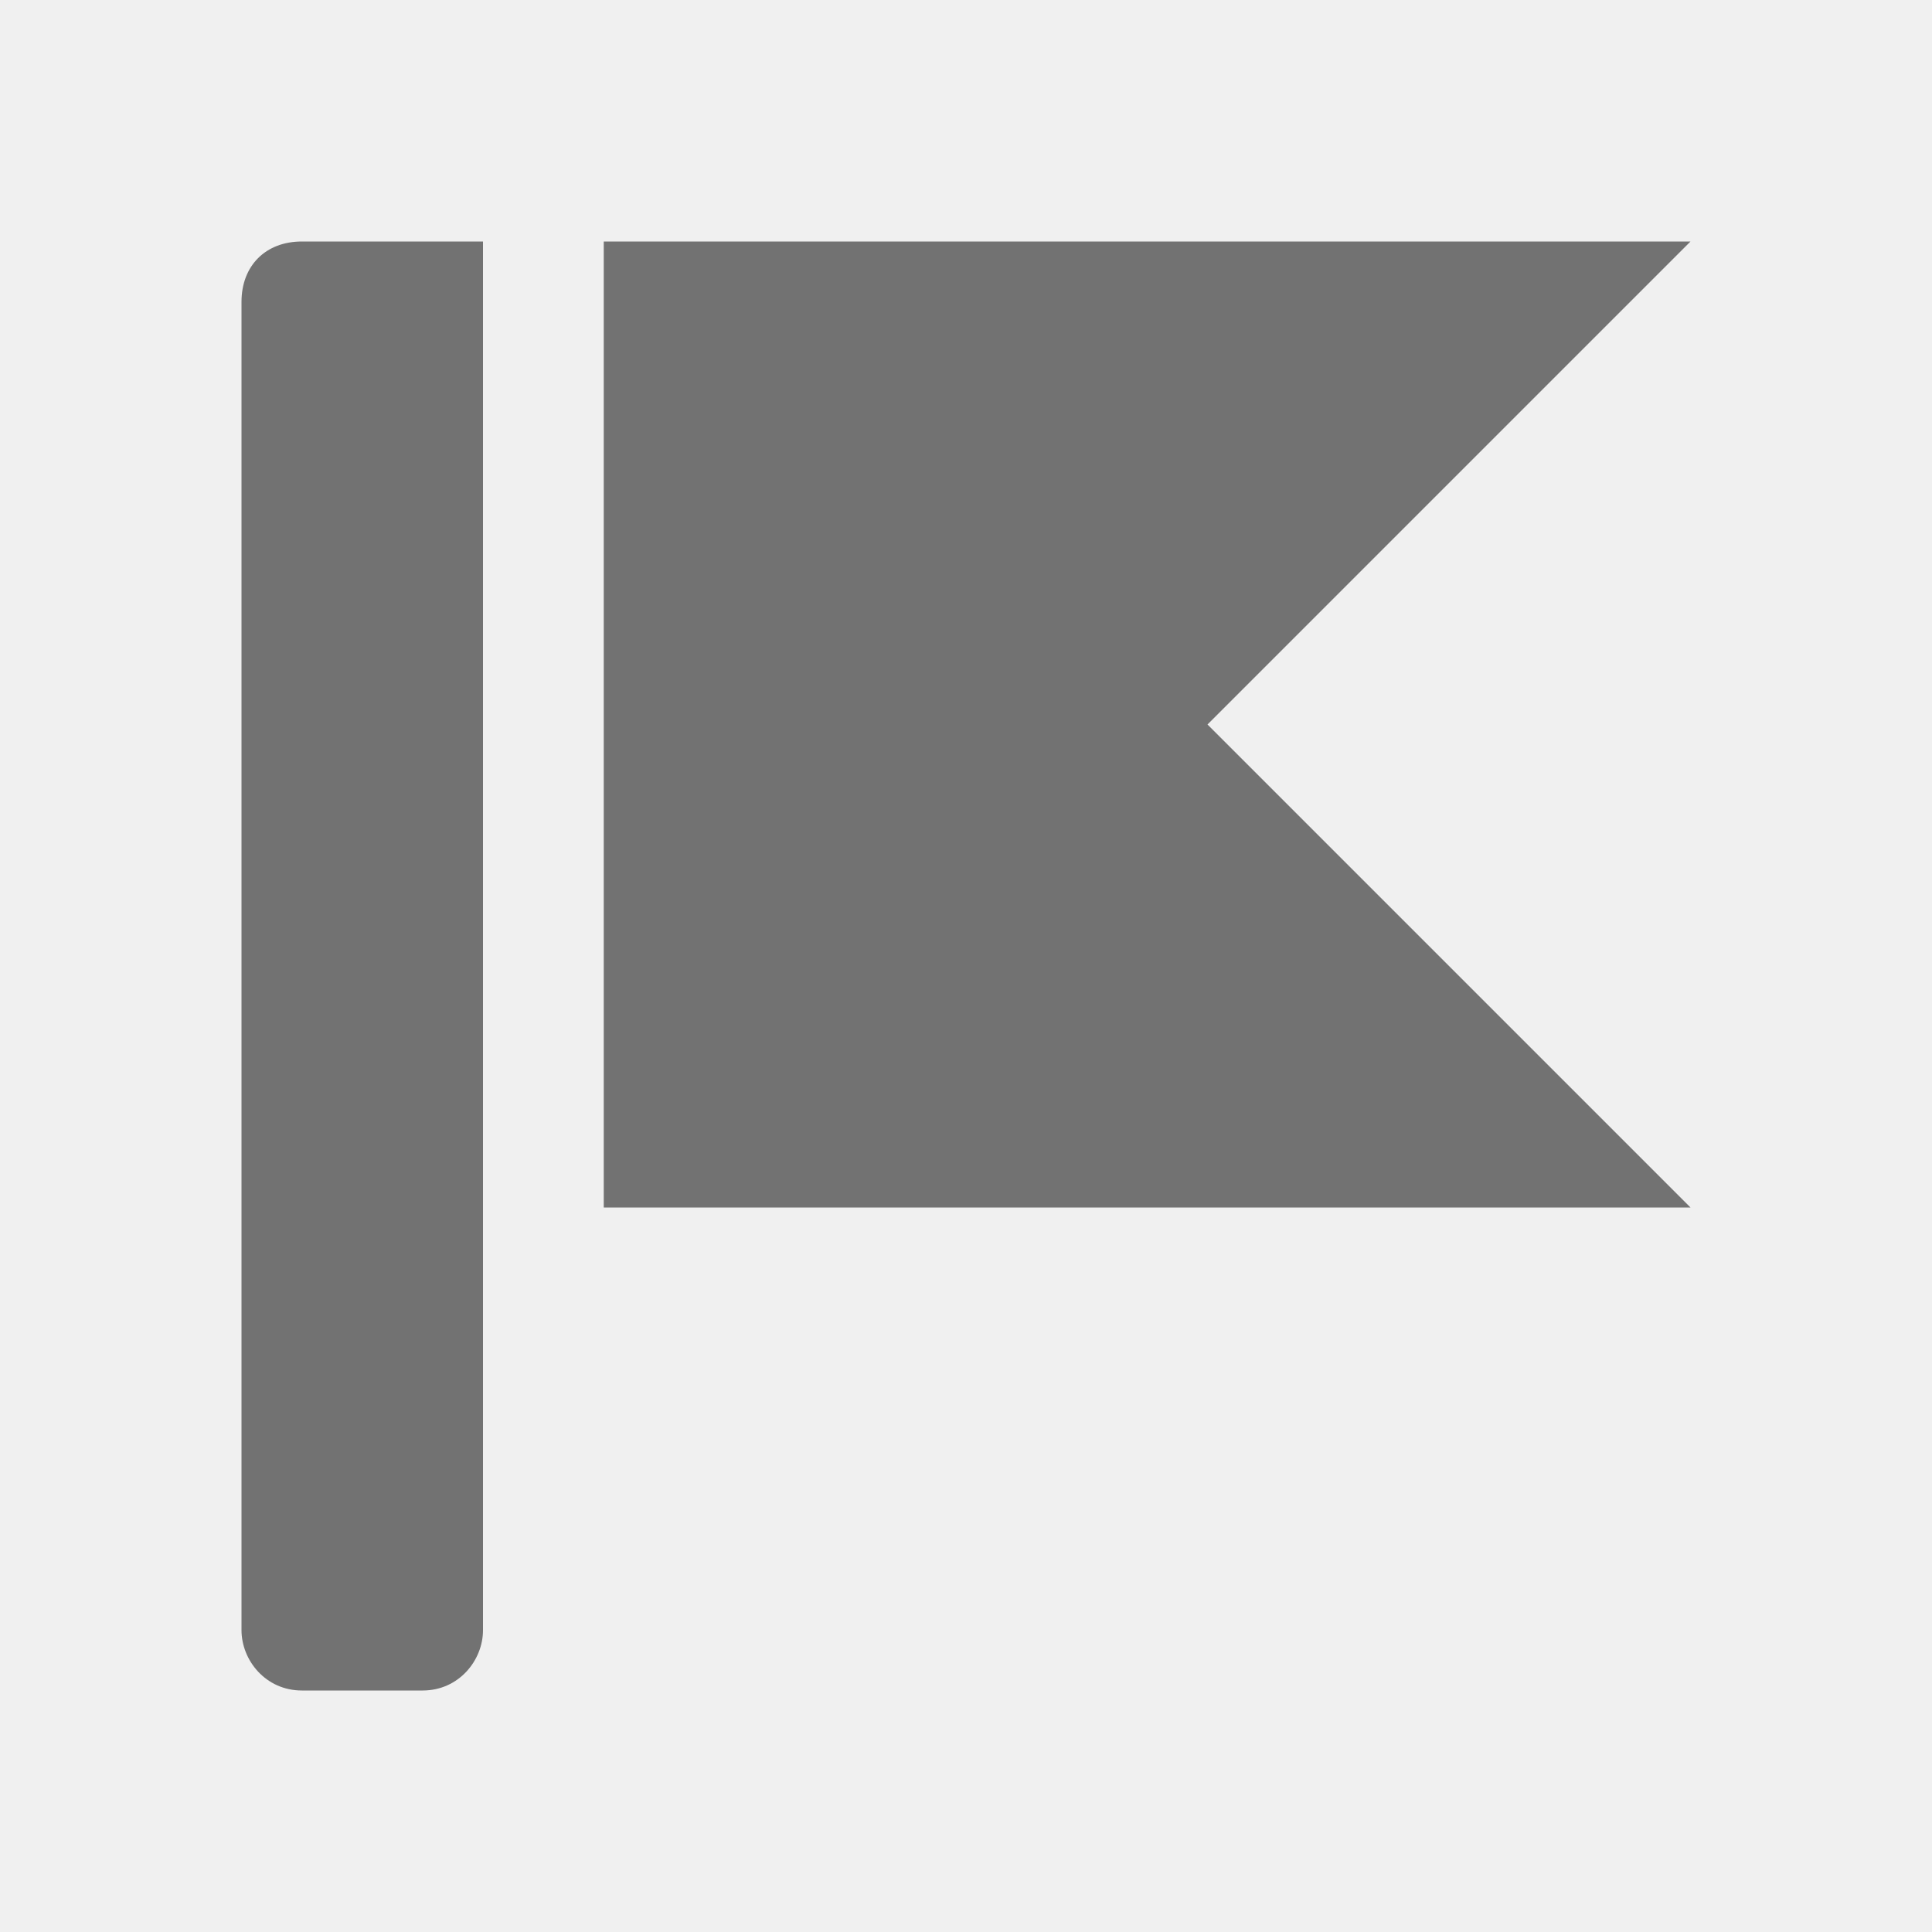
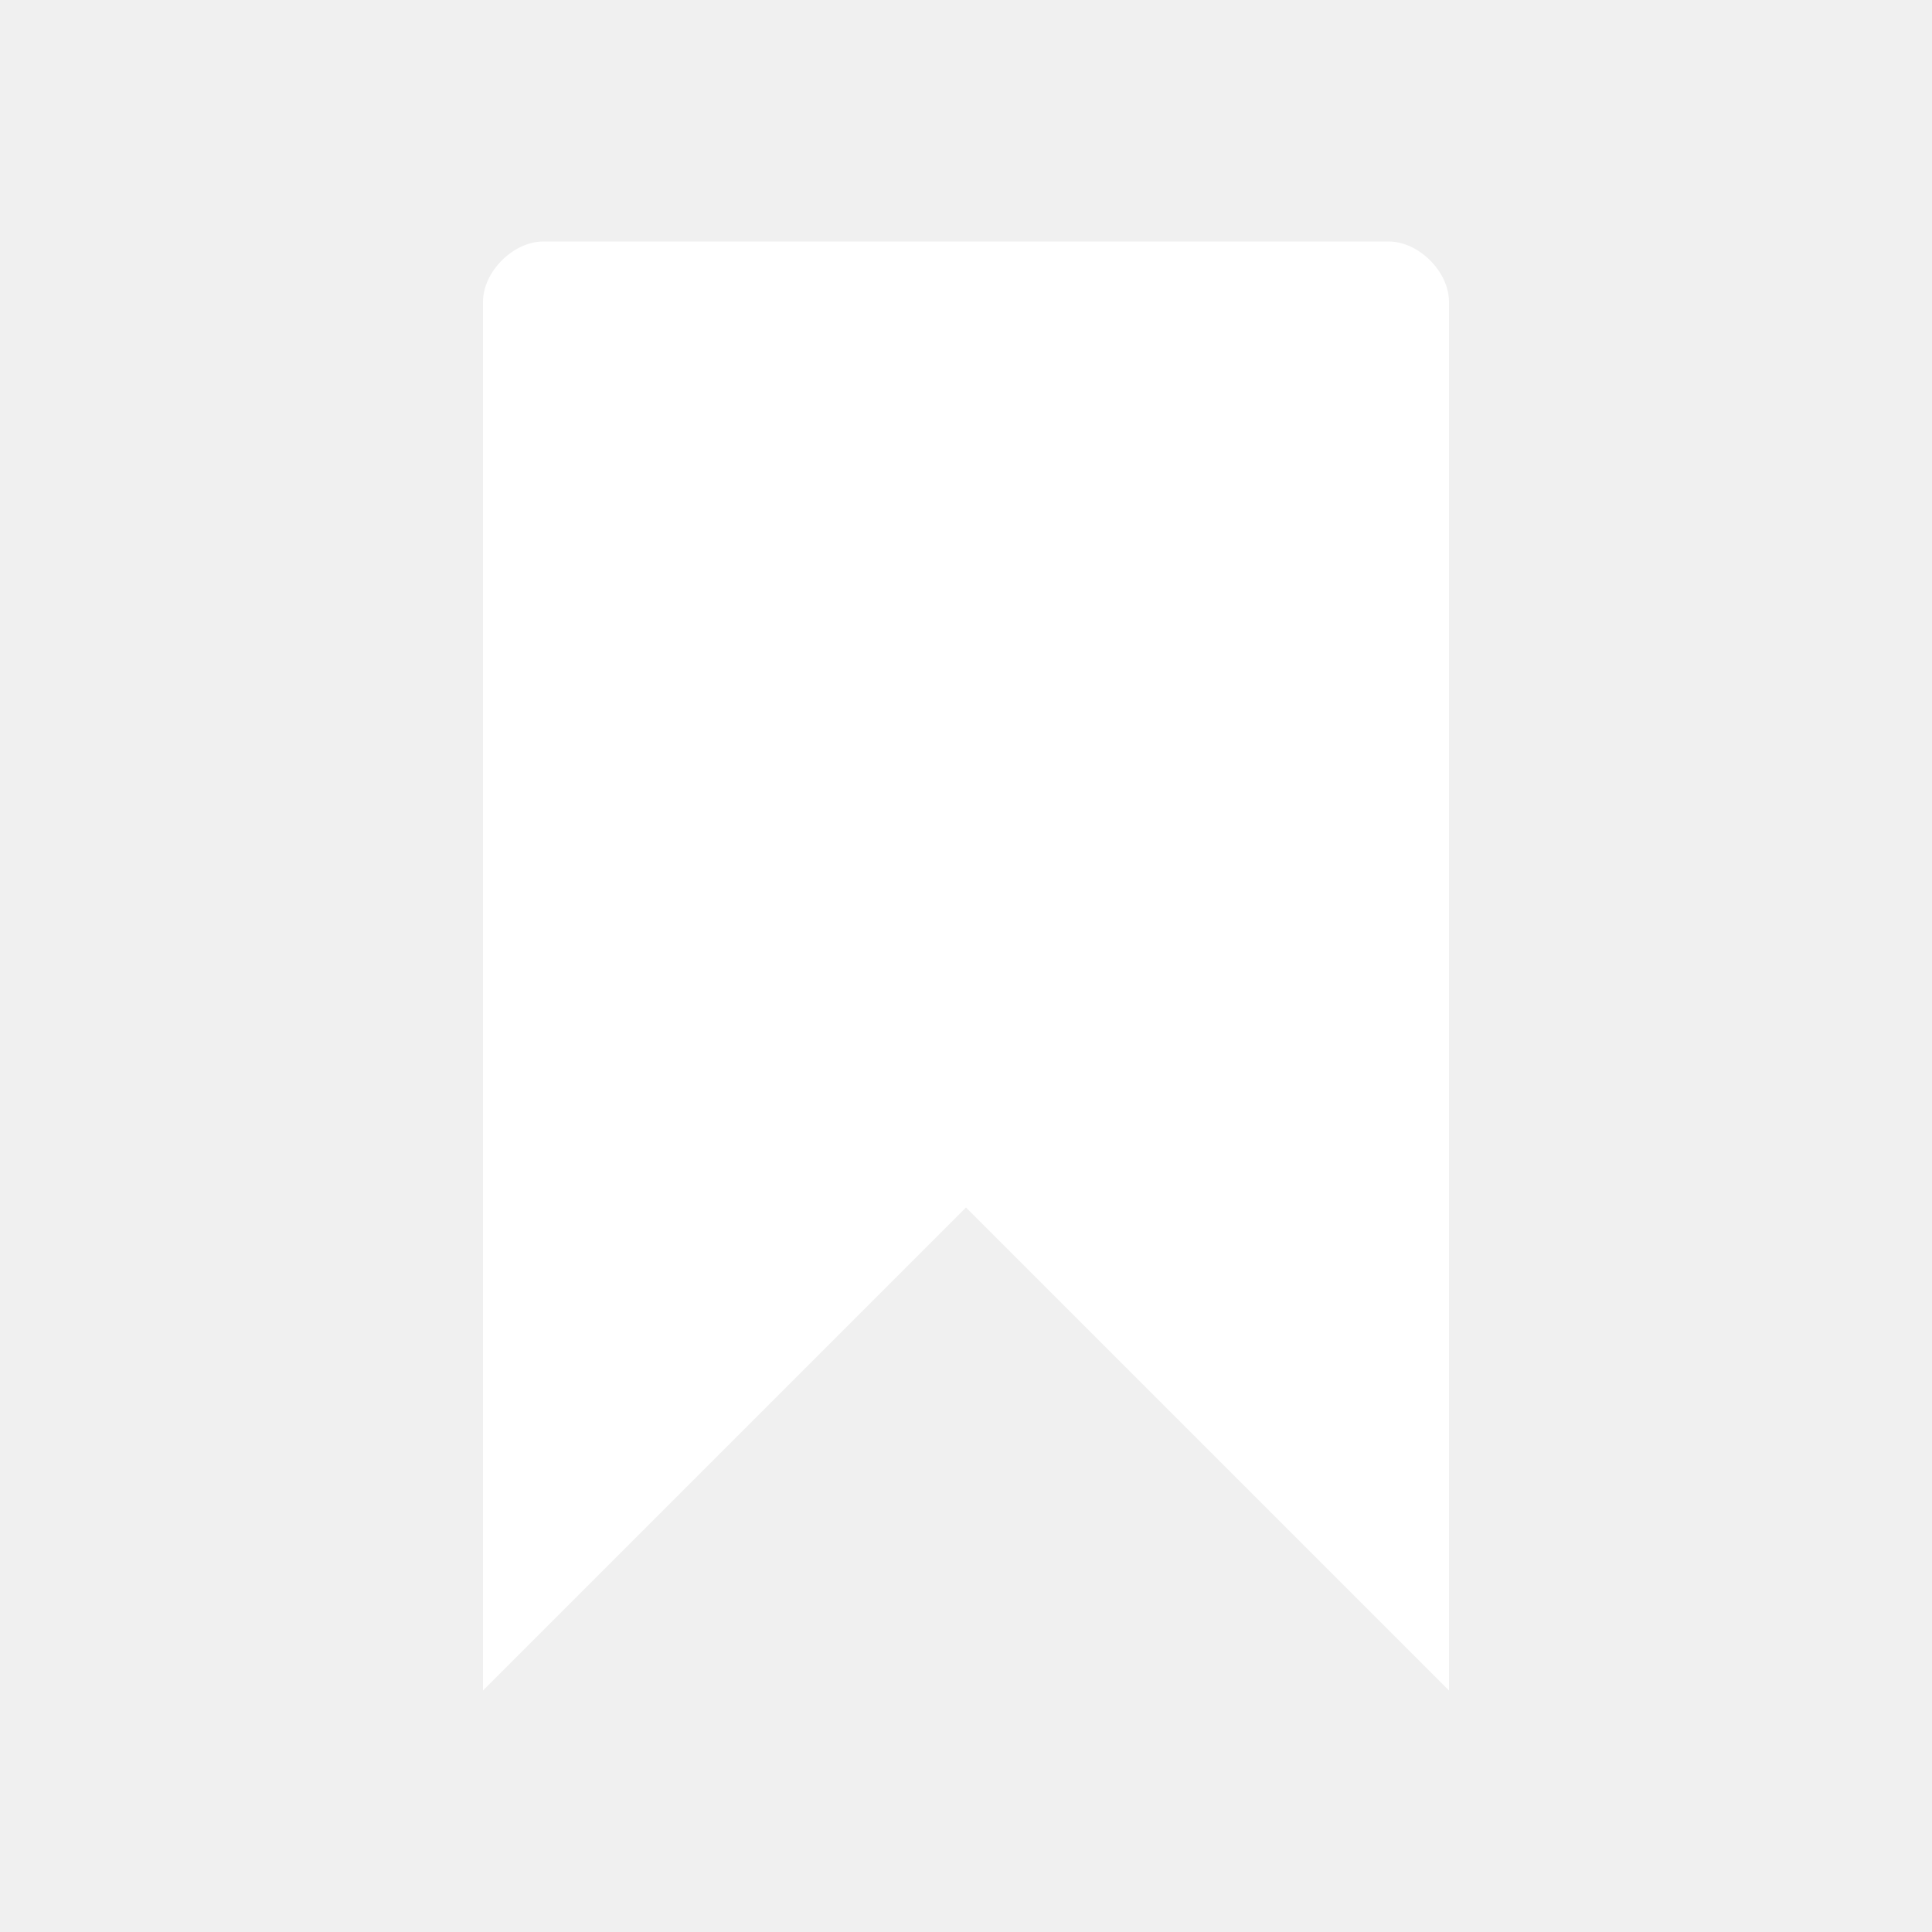
- <svg xmlns="http://www.w3.org/2000/svg" viewBox="-4 -4 32 32">
-   <g id="Layer_1" transform="translate(-4, -4)" style="enable-background:new 0 0 32 32">
-     <g id="Flag">
-       <path d="M8, 4L5, 4C4.4, 4 4, 4.4 4, 5L4, 27C4, 27.5 4.4, 28 5, 28L7, 28C7.6, 28 8, 27.5 8, 27L8, 4z" fill="#727272" class="Black" />
-     </g>
-   </g>
-   <g id="Layer_1" transform="translate(-4, -4)" style="enable-background:new 0 0 32 32">
-     <g id="Flag">
-       <polygon points="28,20 10,20 10,4 28,4 20,12  " fill="#727272" class="Black" />
+ <svg xmlns="http://www.w3.org/2000/svg" viewBox="-8 -4 32 32">
+   <g id="Layer_1" transform="translate(-8, -4)" style="enable-background:new 0 0 32 32">
+     <g id="Bookmark">
+       <path d="M23, 4L9, 4C8.5, 4 8, 4.5 8, 5L8, 28L16, 20L24, 28L24, 5C24, 4.5 23.5, 4 23, 4z" fill="#FFFFFF" class="White" />
    </g>
  </g>
</svg>
